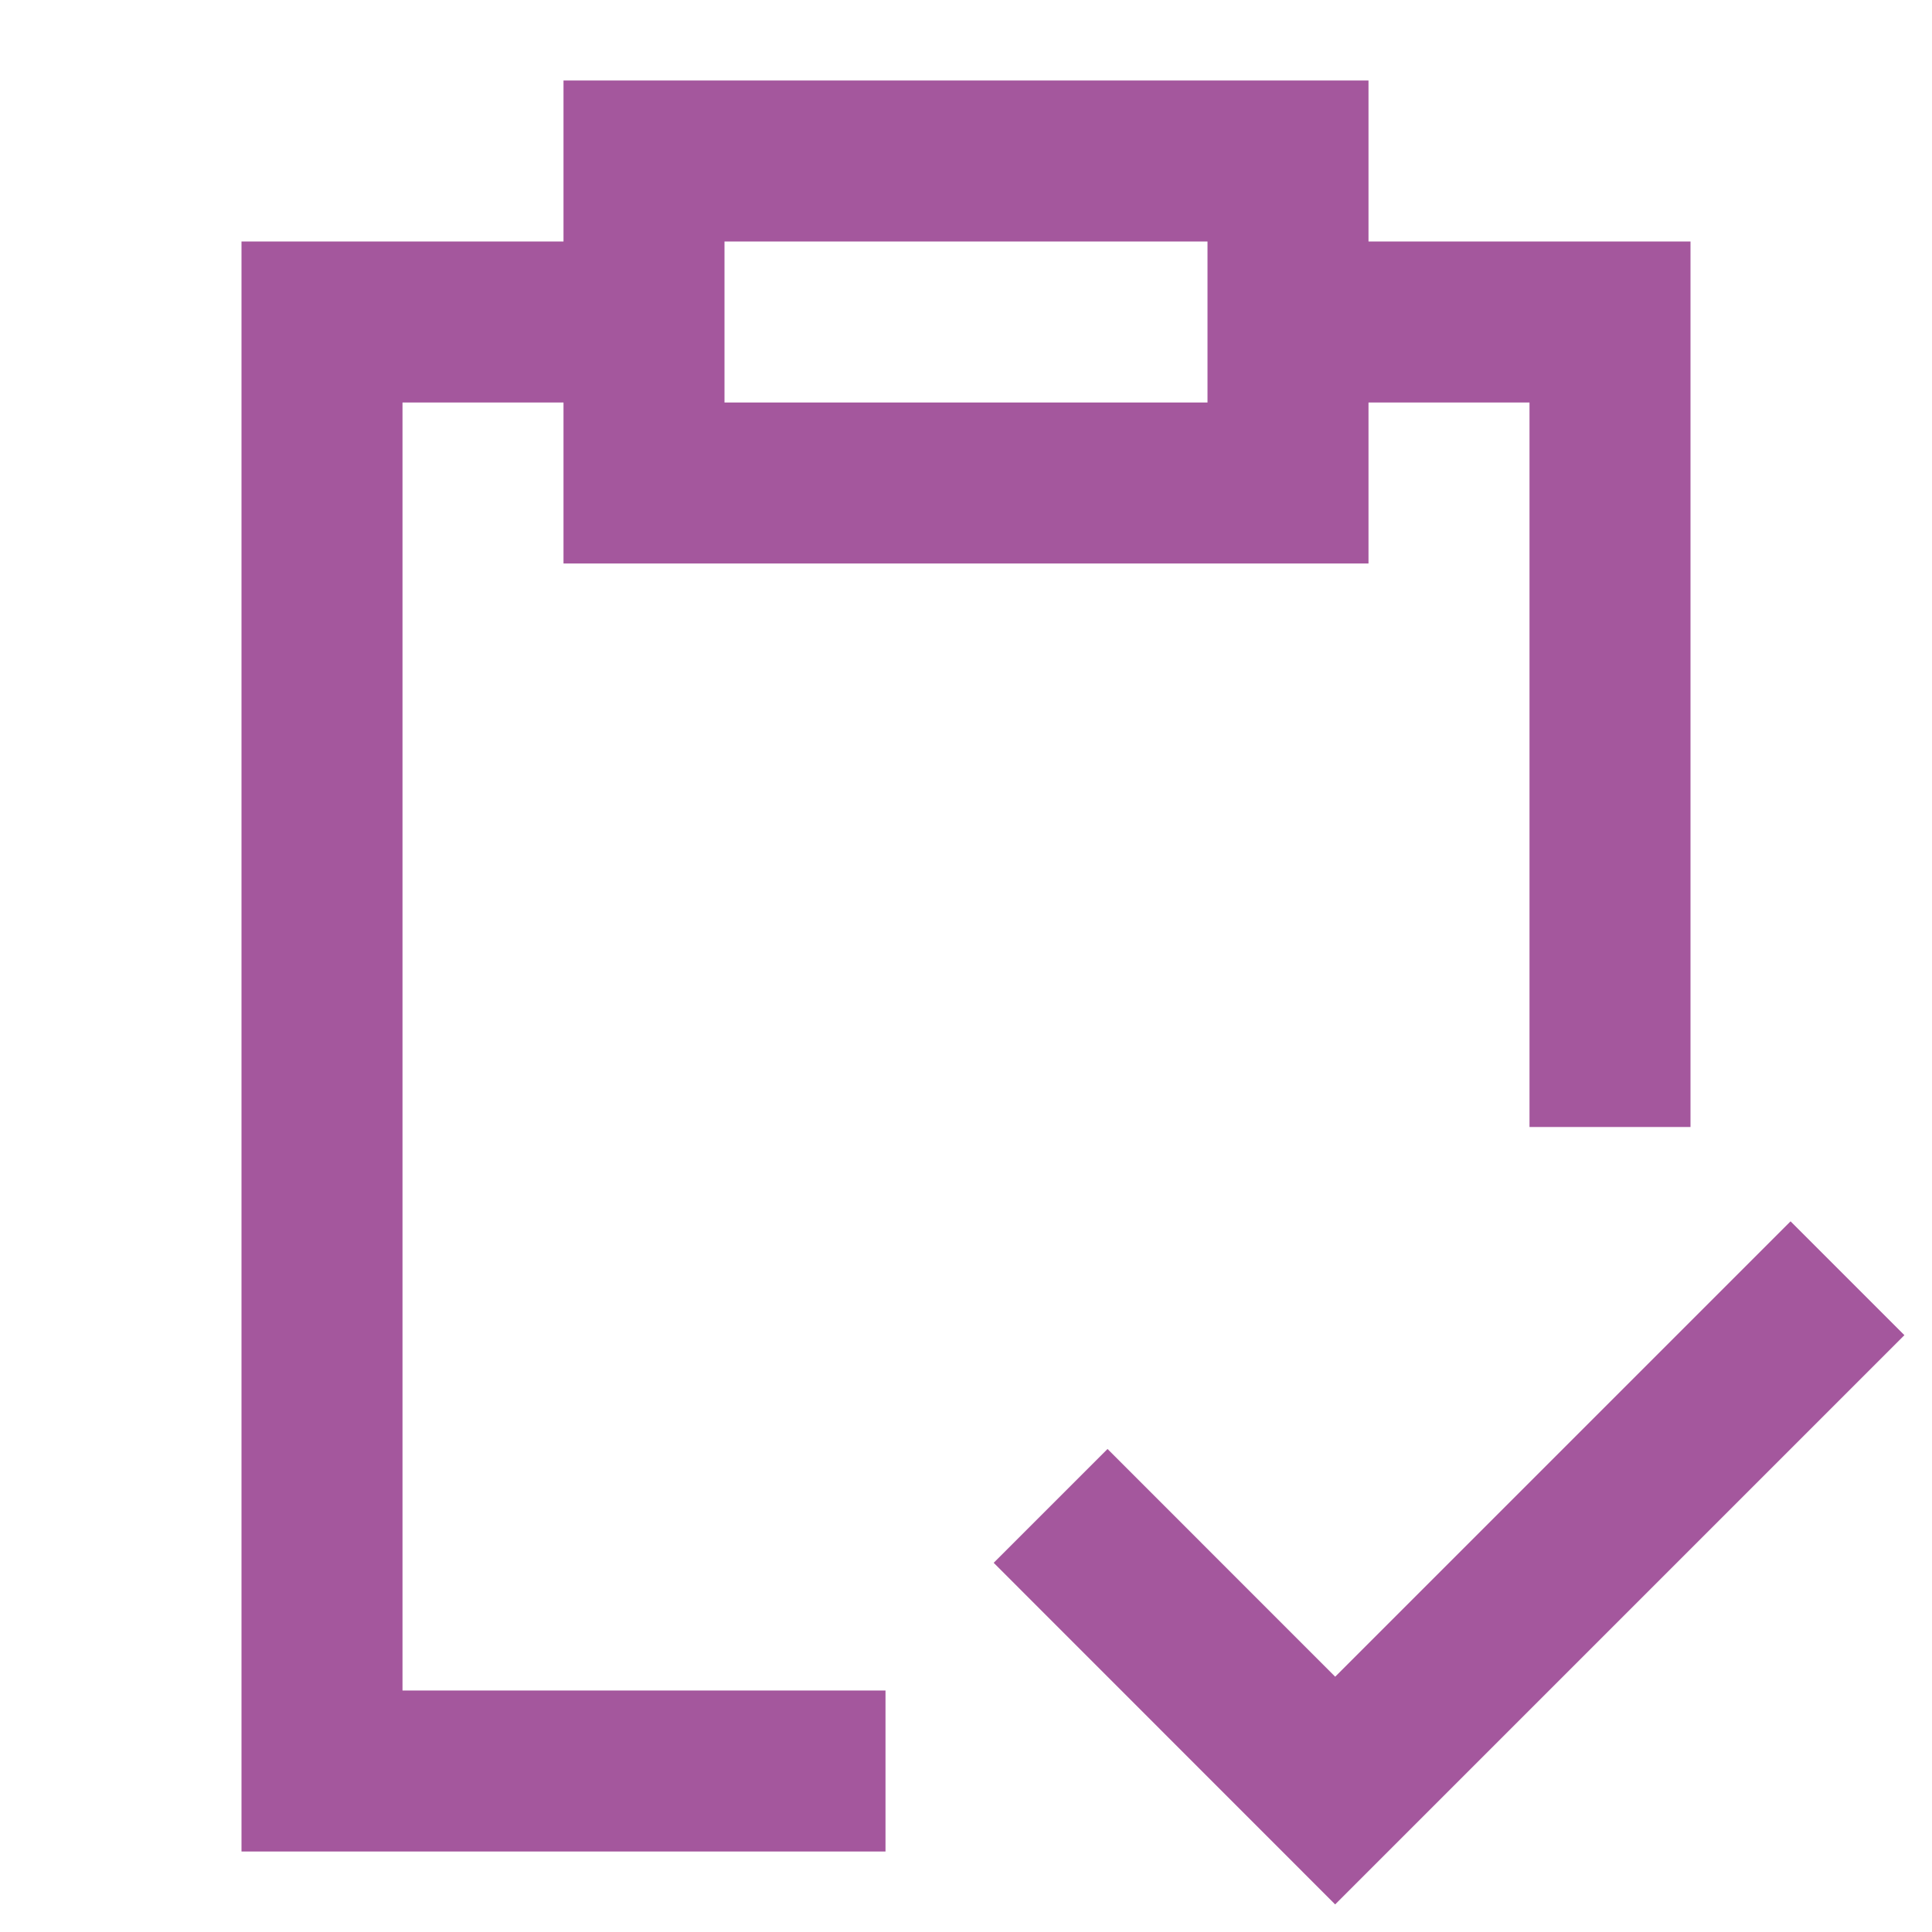
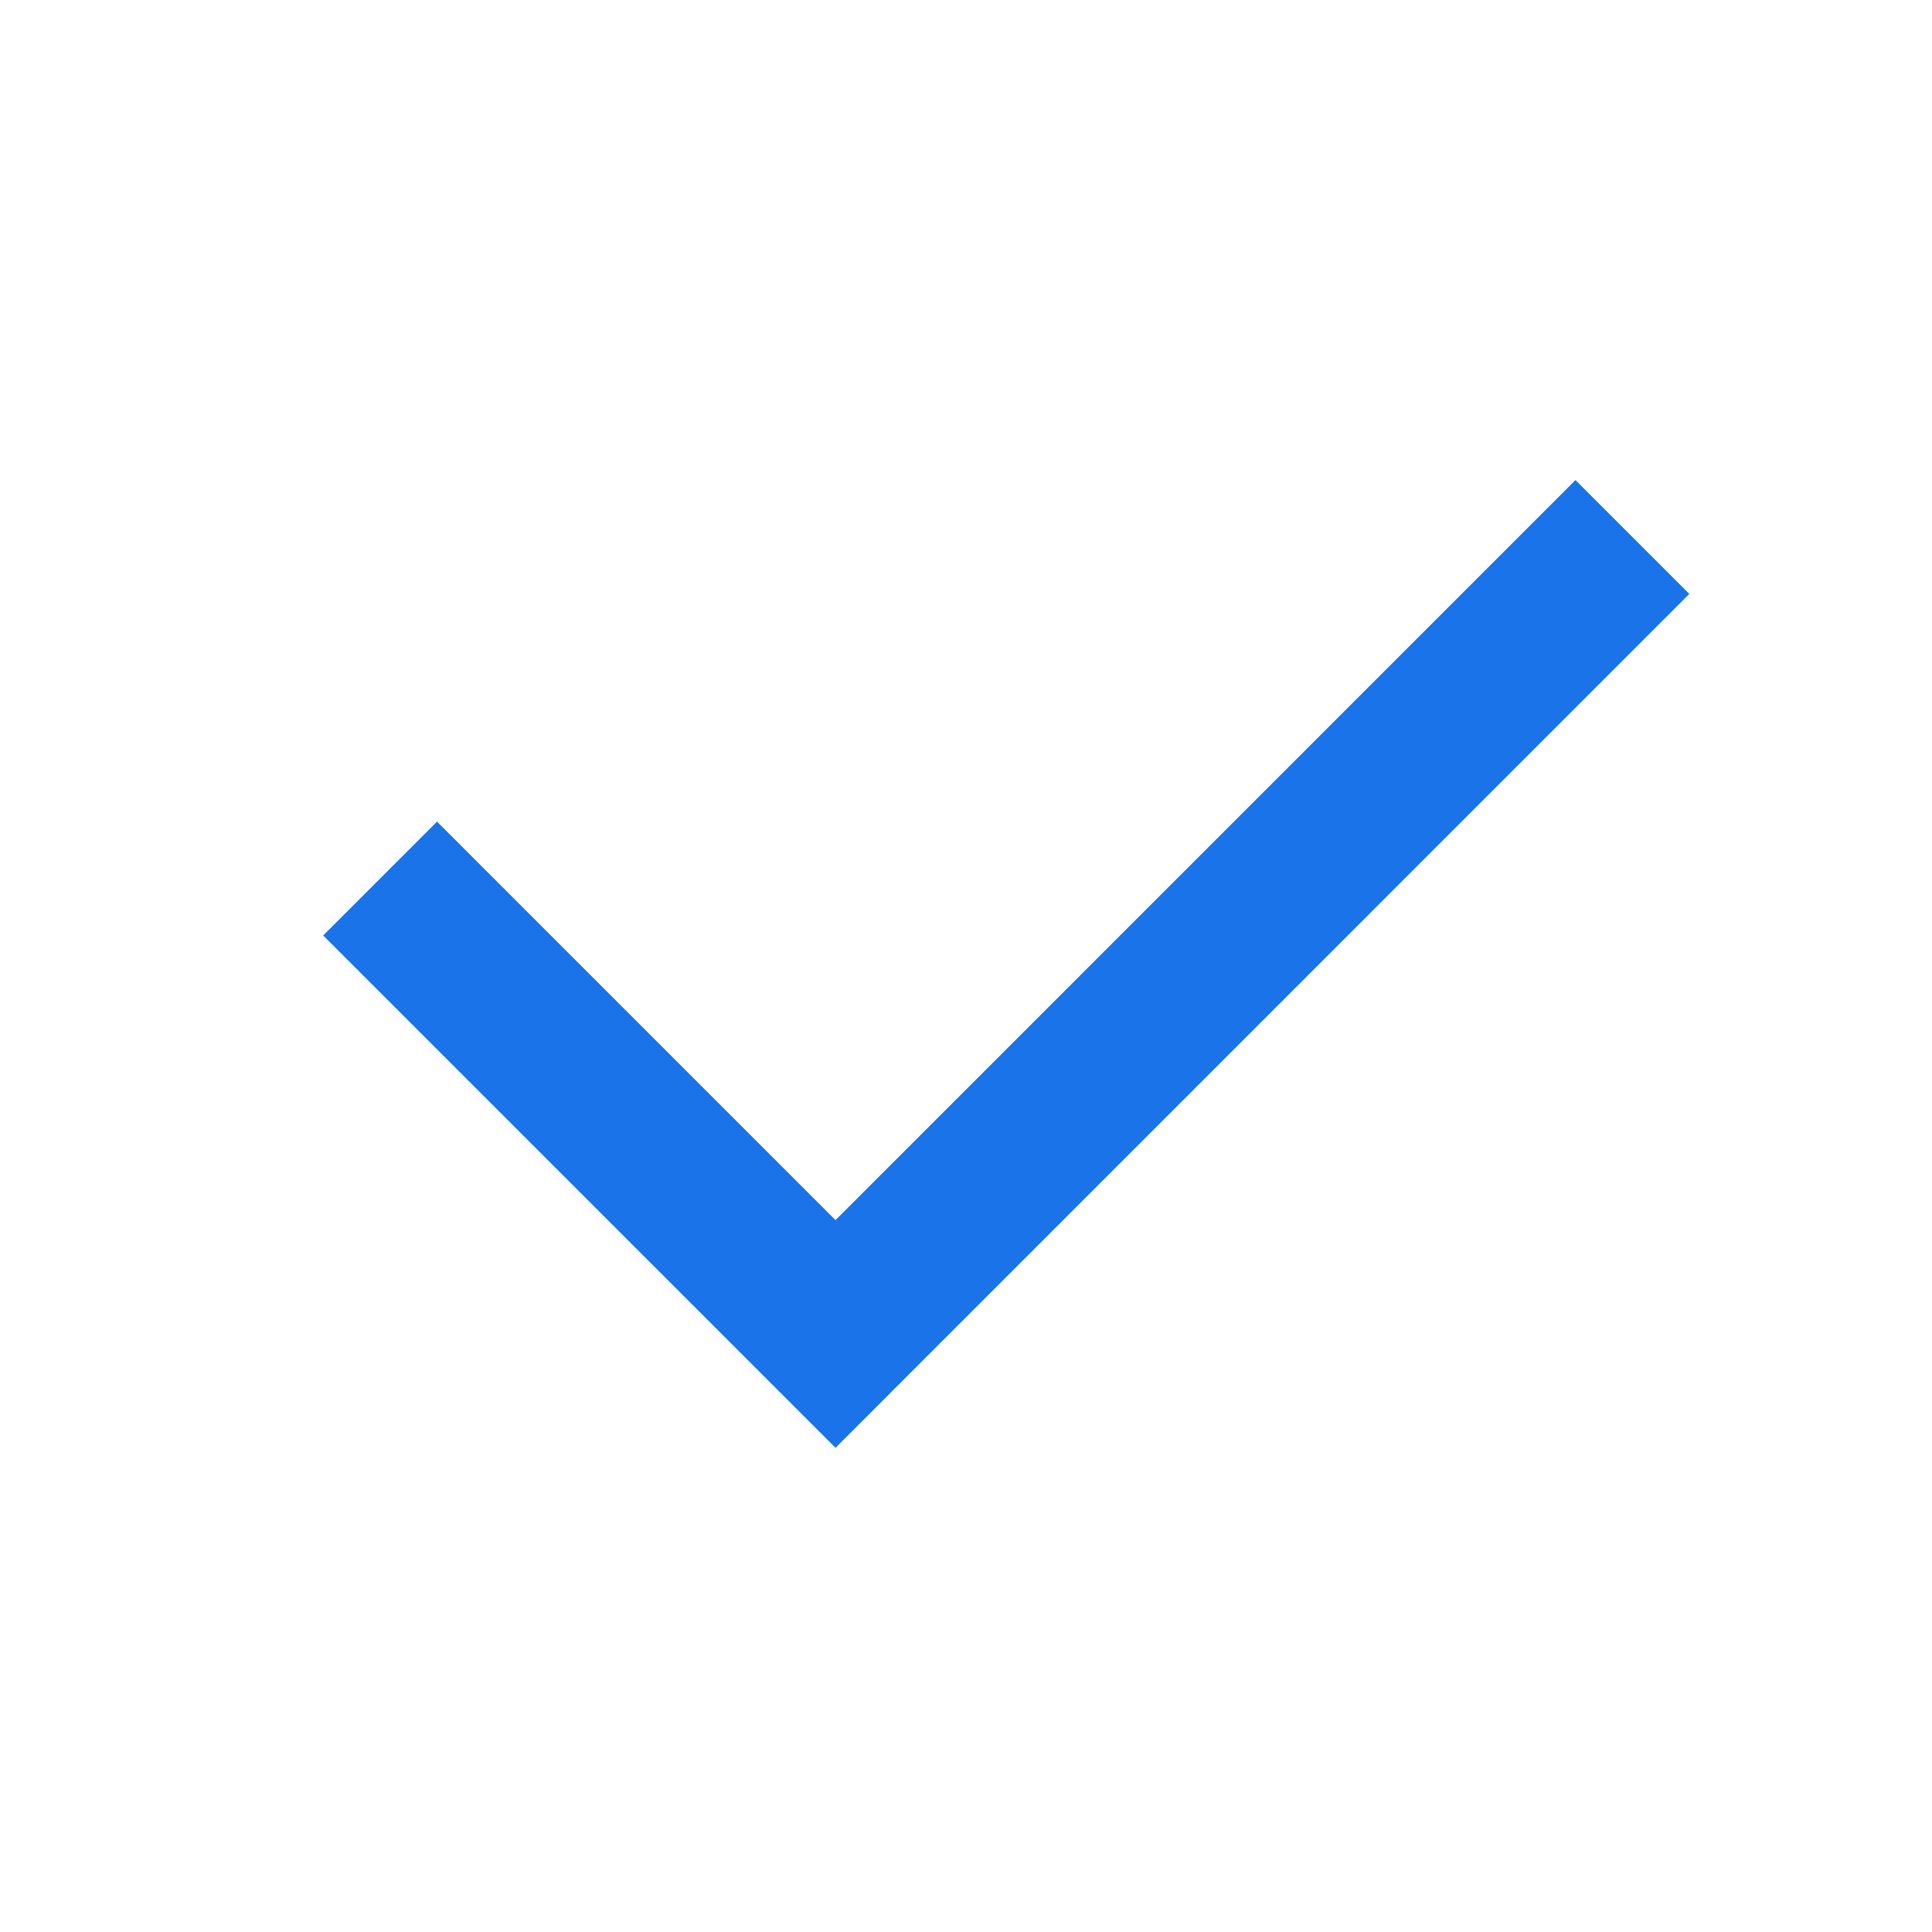
- <svg xmlns="http://www.w3.org/2000/svg" width="24" height="24" fill="none" viewBox="0 0 24 24">
-   <g stroke="#a4579d" stroke-linecap="square" stroke-width="2">
-     <path d="M8 6V4H4V22H10M8 6H16M8 6V2H16V6M16 6V4H20V13" />
-     <path d="M13.758 19.414L16.586 22.243L22.243 16.586" />
+ <svg xmlns="http://www.w3.org/2000/svg" width="24" height="24" viewBox="0 0 24 24" fill="none">
+   <g id="check">
+     <path id="stroke1" d="M19.571 7.378L10.379 16.571L5.429 11.621" stroke="#1a73e8" stroke-width="2" stroke-linecap="square" />
  </g>
</svg>
